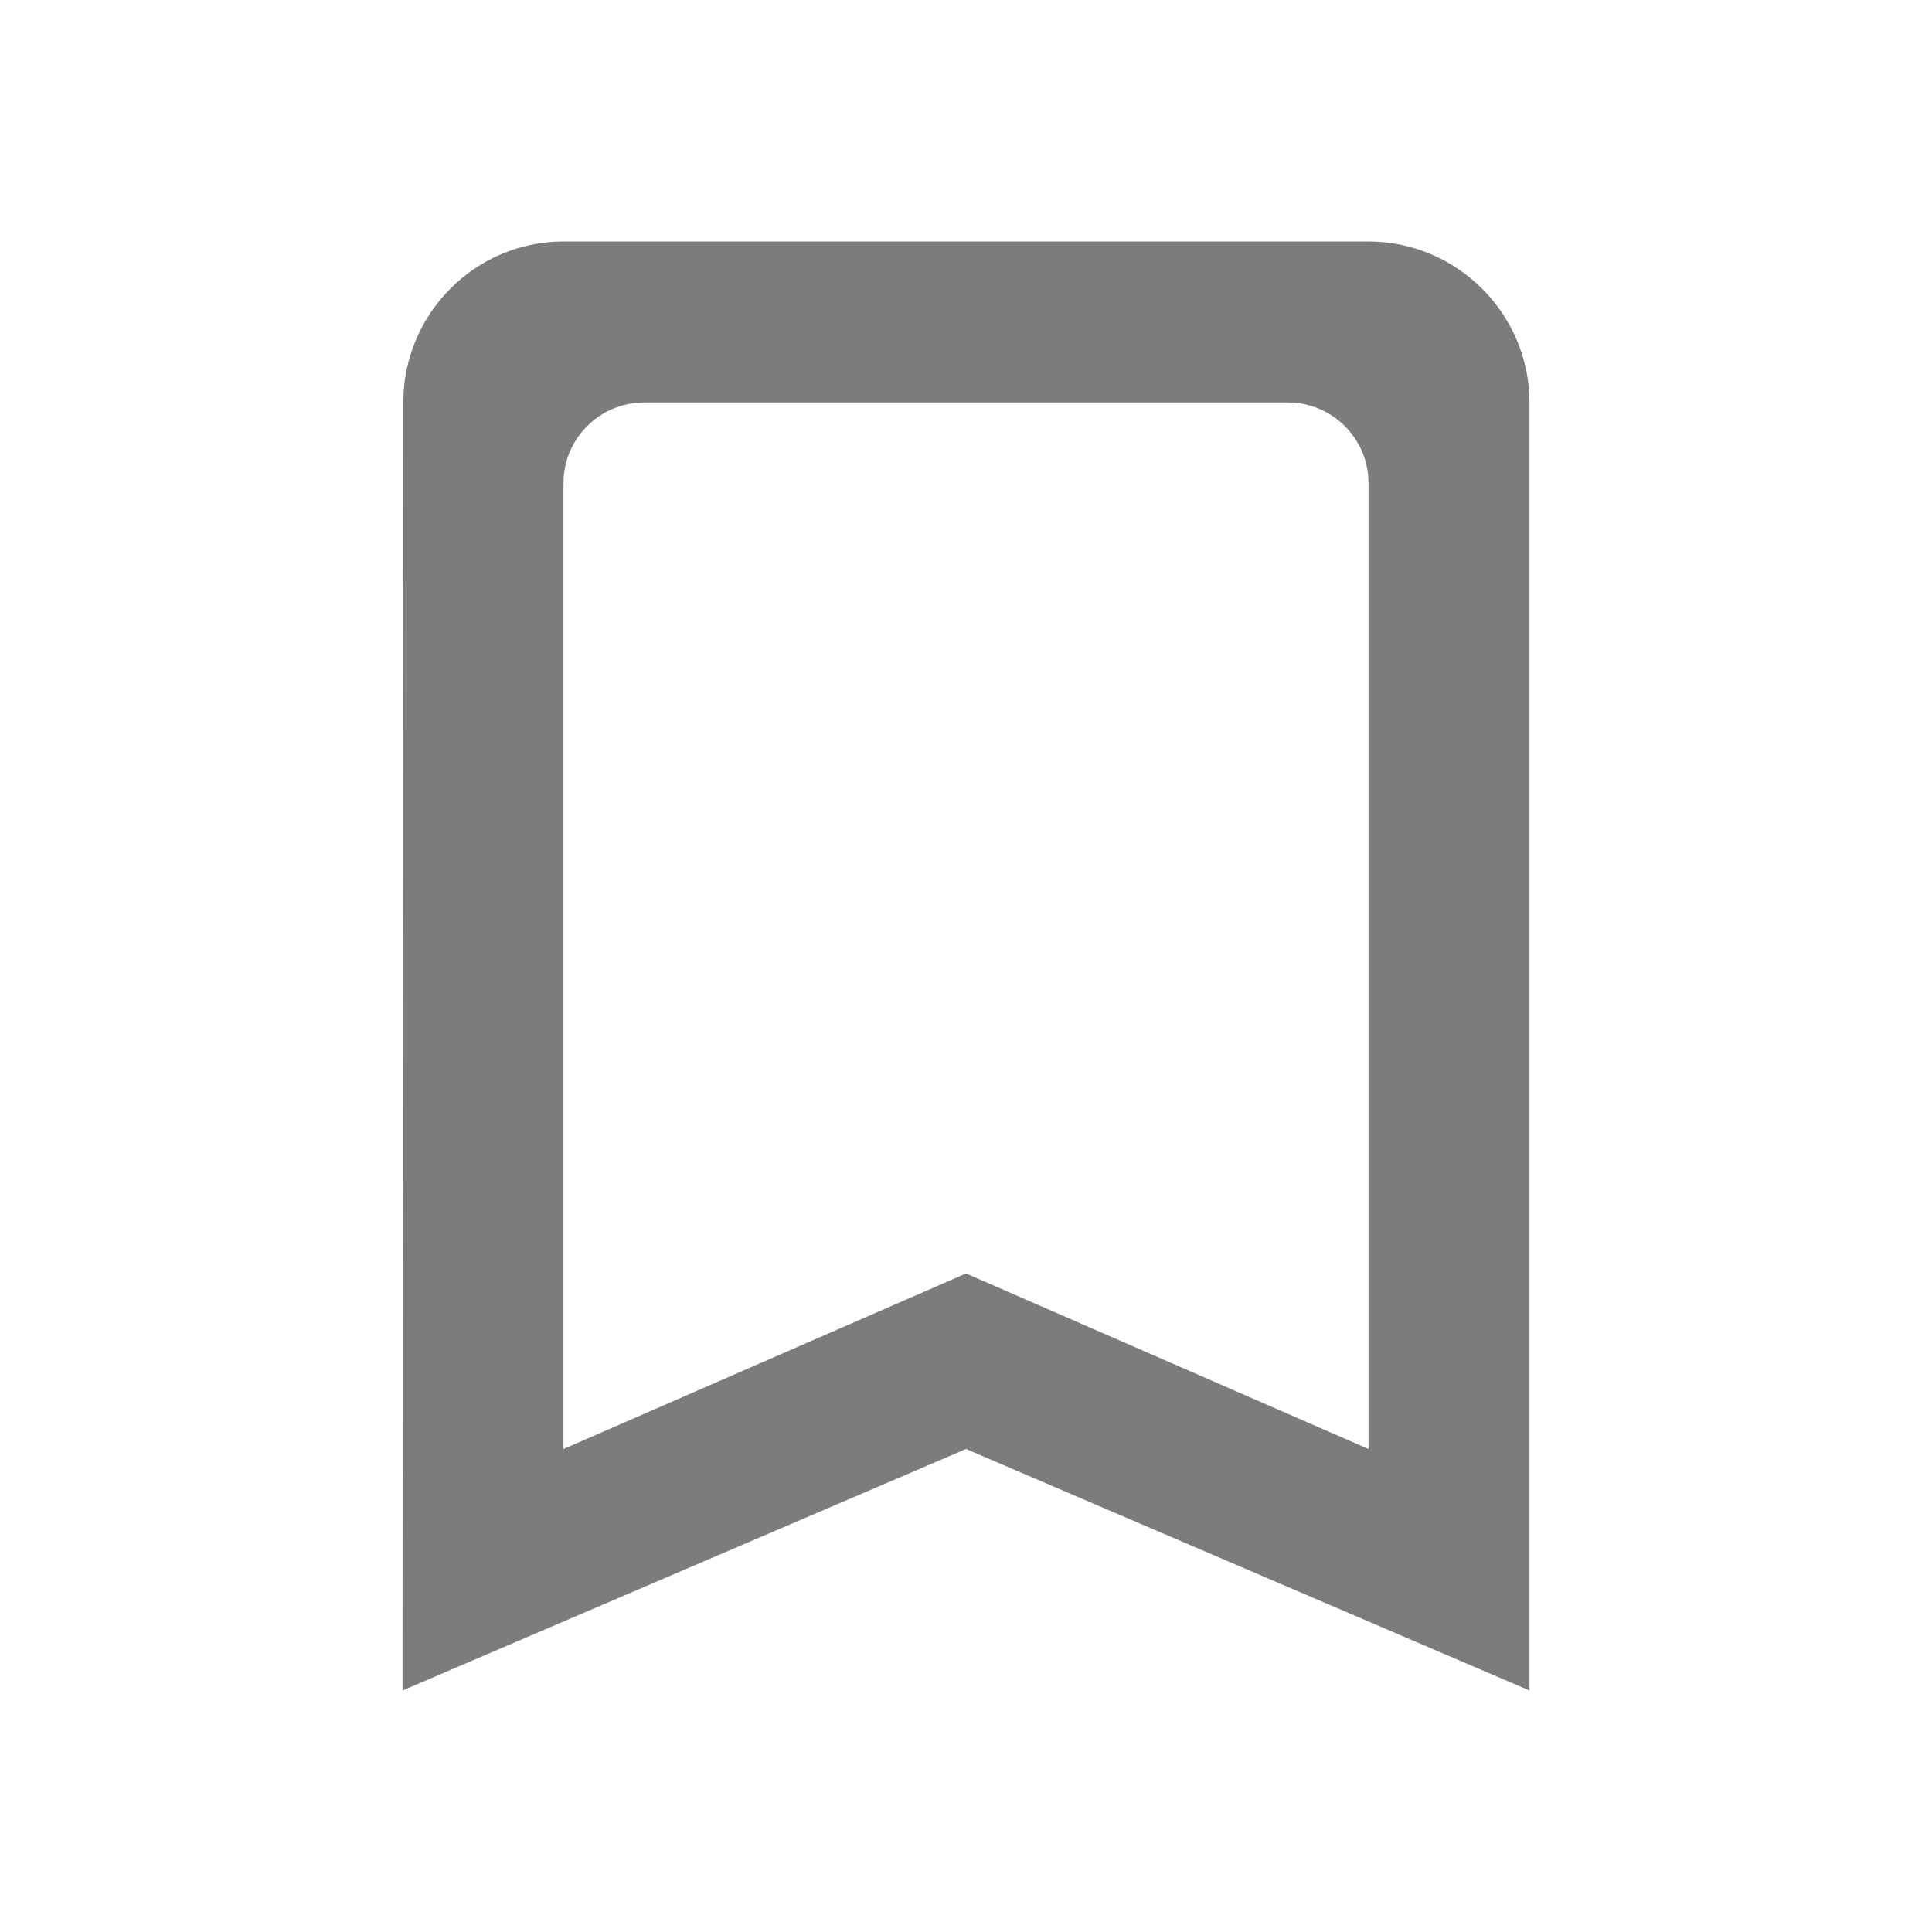
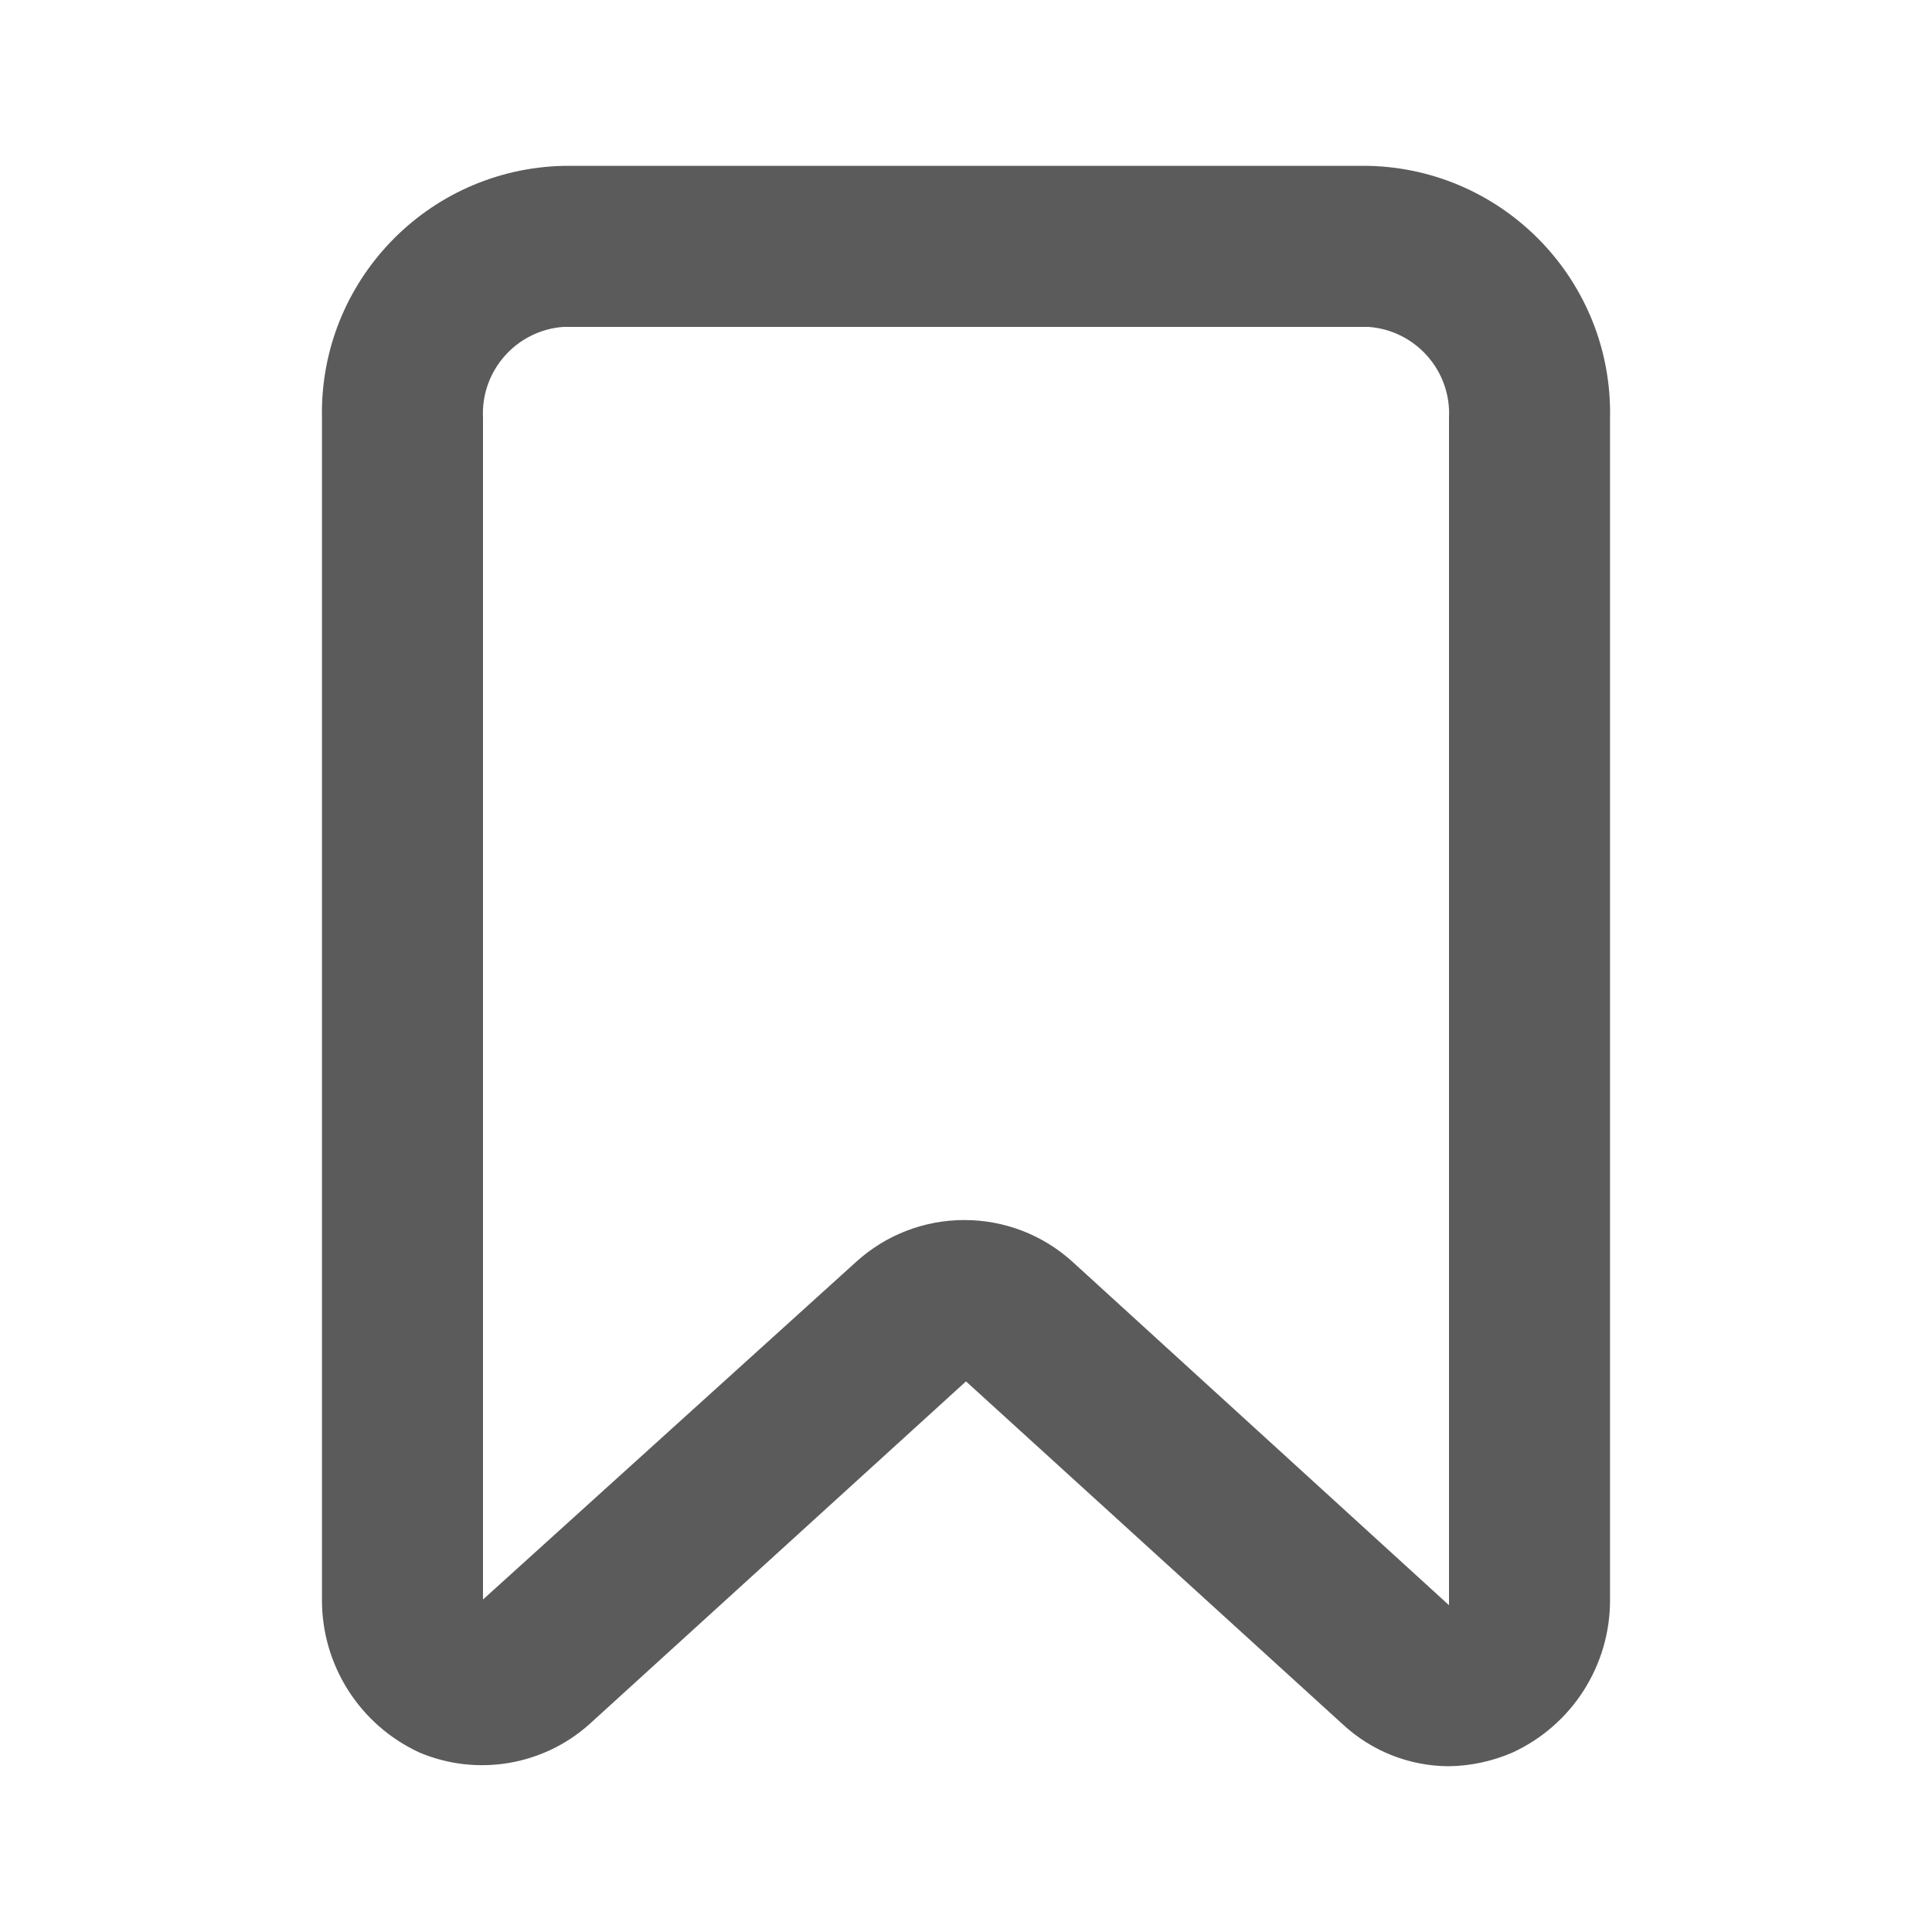
- <svg xmlns="http://www.w3.org/2000/svg" width="27" height="27" viewBox="0 0 27 27" fill="none">
-   <path d="M19.125 3.375H7.875C6.638 3.375 5.636 4.388 5.636 5.625L5.625 23.625L13.5 20.25L21.375 23.625V5.625C21.375 4.388 20.363 3.375 19.125 3.375ZM19.125 20.25L13.5 17.797L7.875 20.25V6.75C7.875 6.131 8.381 5.625 9 5.625H18C18.619 5.625 19.125 6.131 19.125 6.75V20.25Z" fill="#7C7C7C" />
+ <svg xmlns="http://www.w3.org/2000/svg" width="20" height="20" viewBox="0 0 20 20" fill="none">
+   <path fill-rule="evenodd" clip-rule="evenodd" d="M5.833 1.717H14.167C15.576 1.749 16.695 2.915 16.667 4.325V16.558C16.67 17.238 16.276 17.857 15.658 18.142C15.448 18.233 15.221 18.282 14.992 18.284C14.586 18.281 14.197 18.126 13.9 17.85L10 14.3L6.1 17.85C5.619 18.279 4.935 18.392 4.342 18.142C3.724 17.857 3.33 17.238 3.333 16.558V4.325C3.305 2.915 4.424 1.749 5.833 1.717ZM11.108 13.067L15 16.617V4.325C15.024 3.837 14.654 3.419 14.166 3.384H5.833C5.346 3.419 4.976 3.837 5 4.325V16.558L8.858 13.067C9.495 12.484 10.471 12.484 11.108 13.067Z" fill="#5B5B5B" />
</svg>
